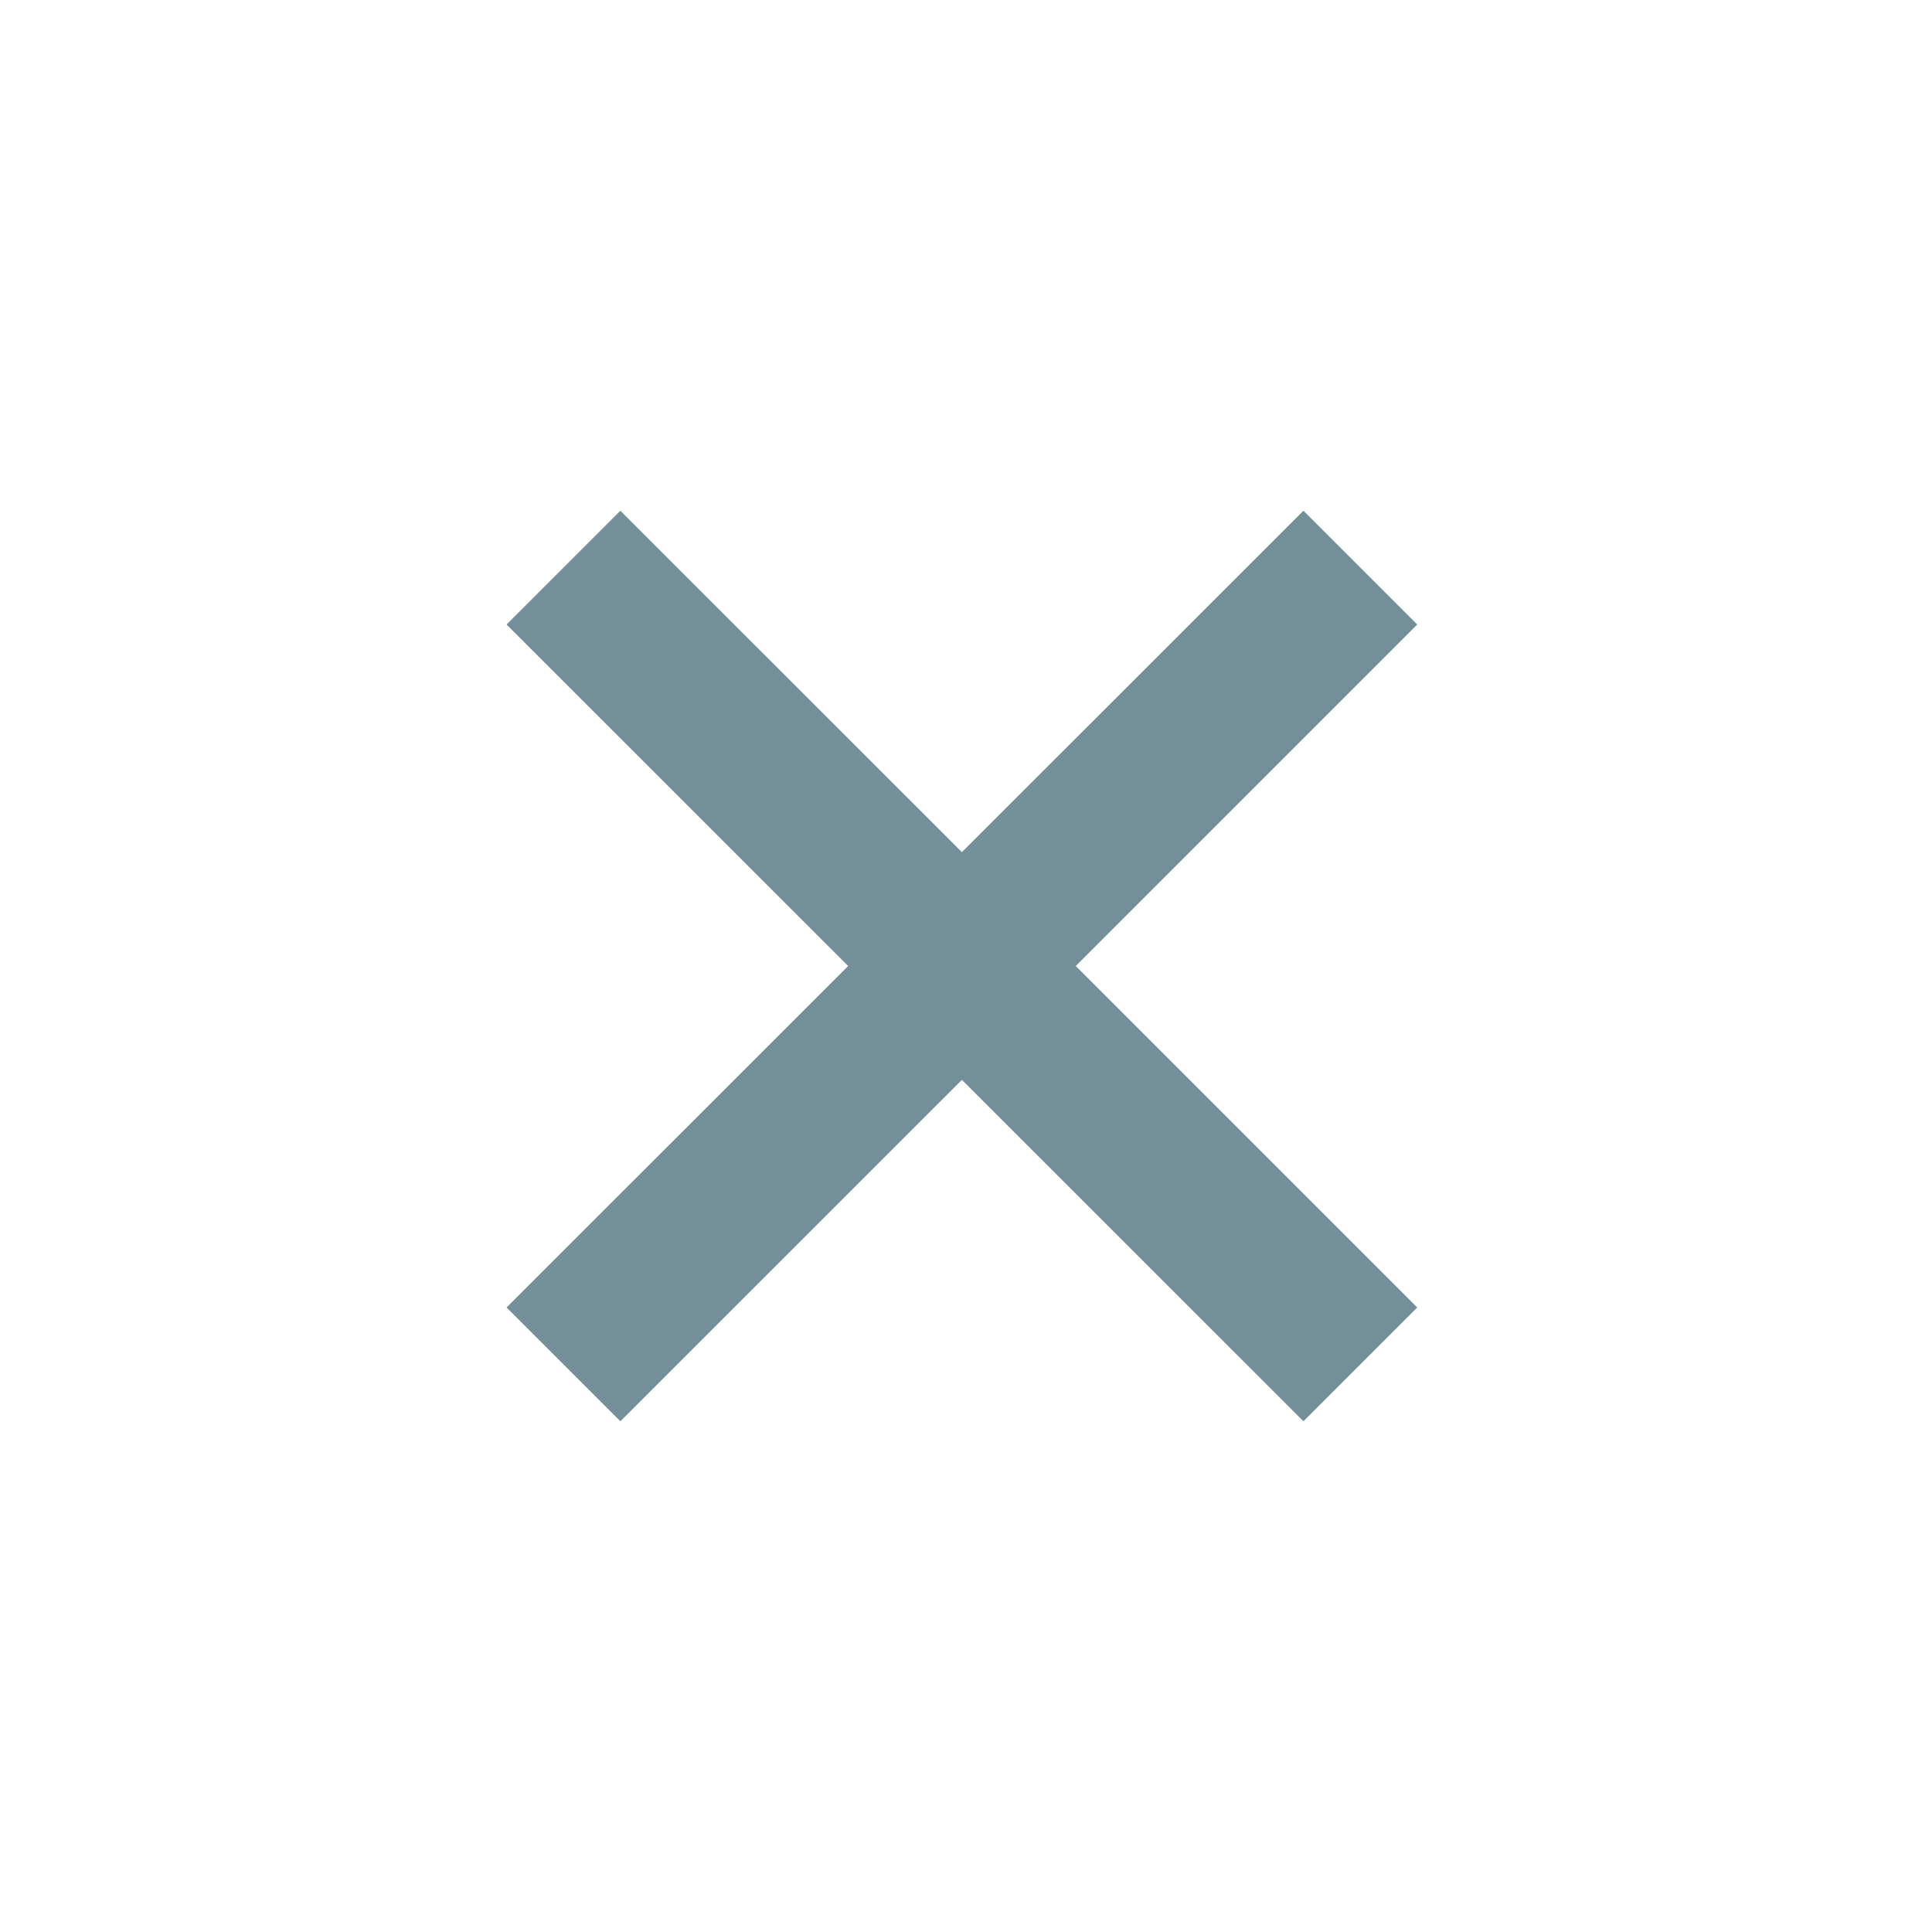
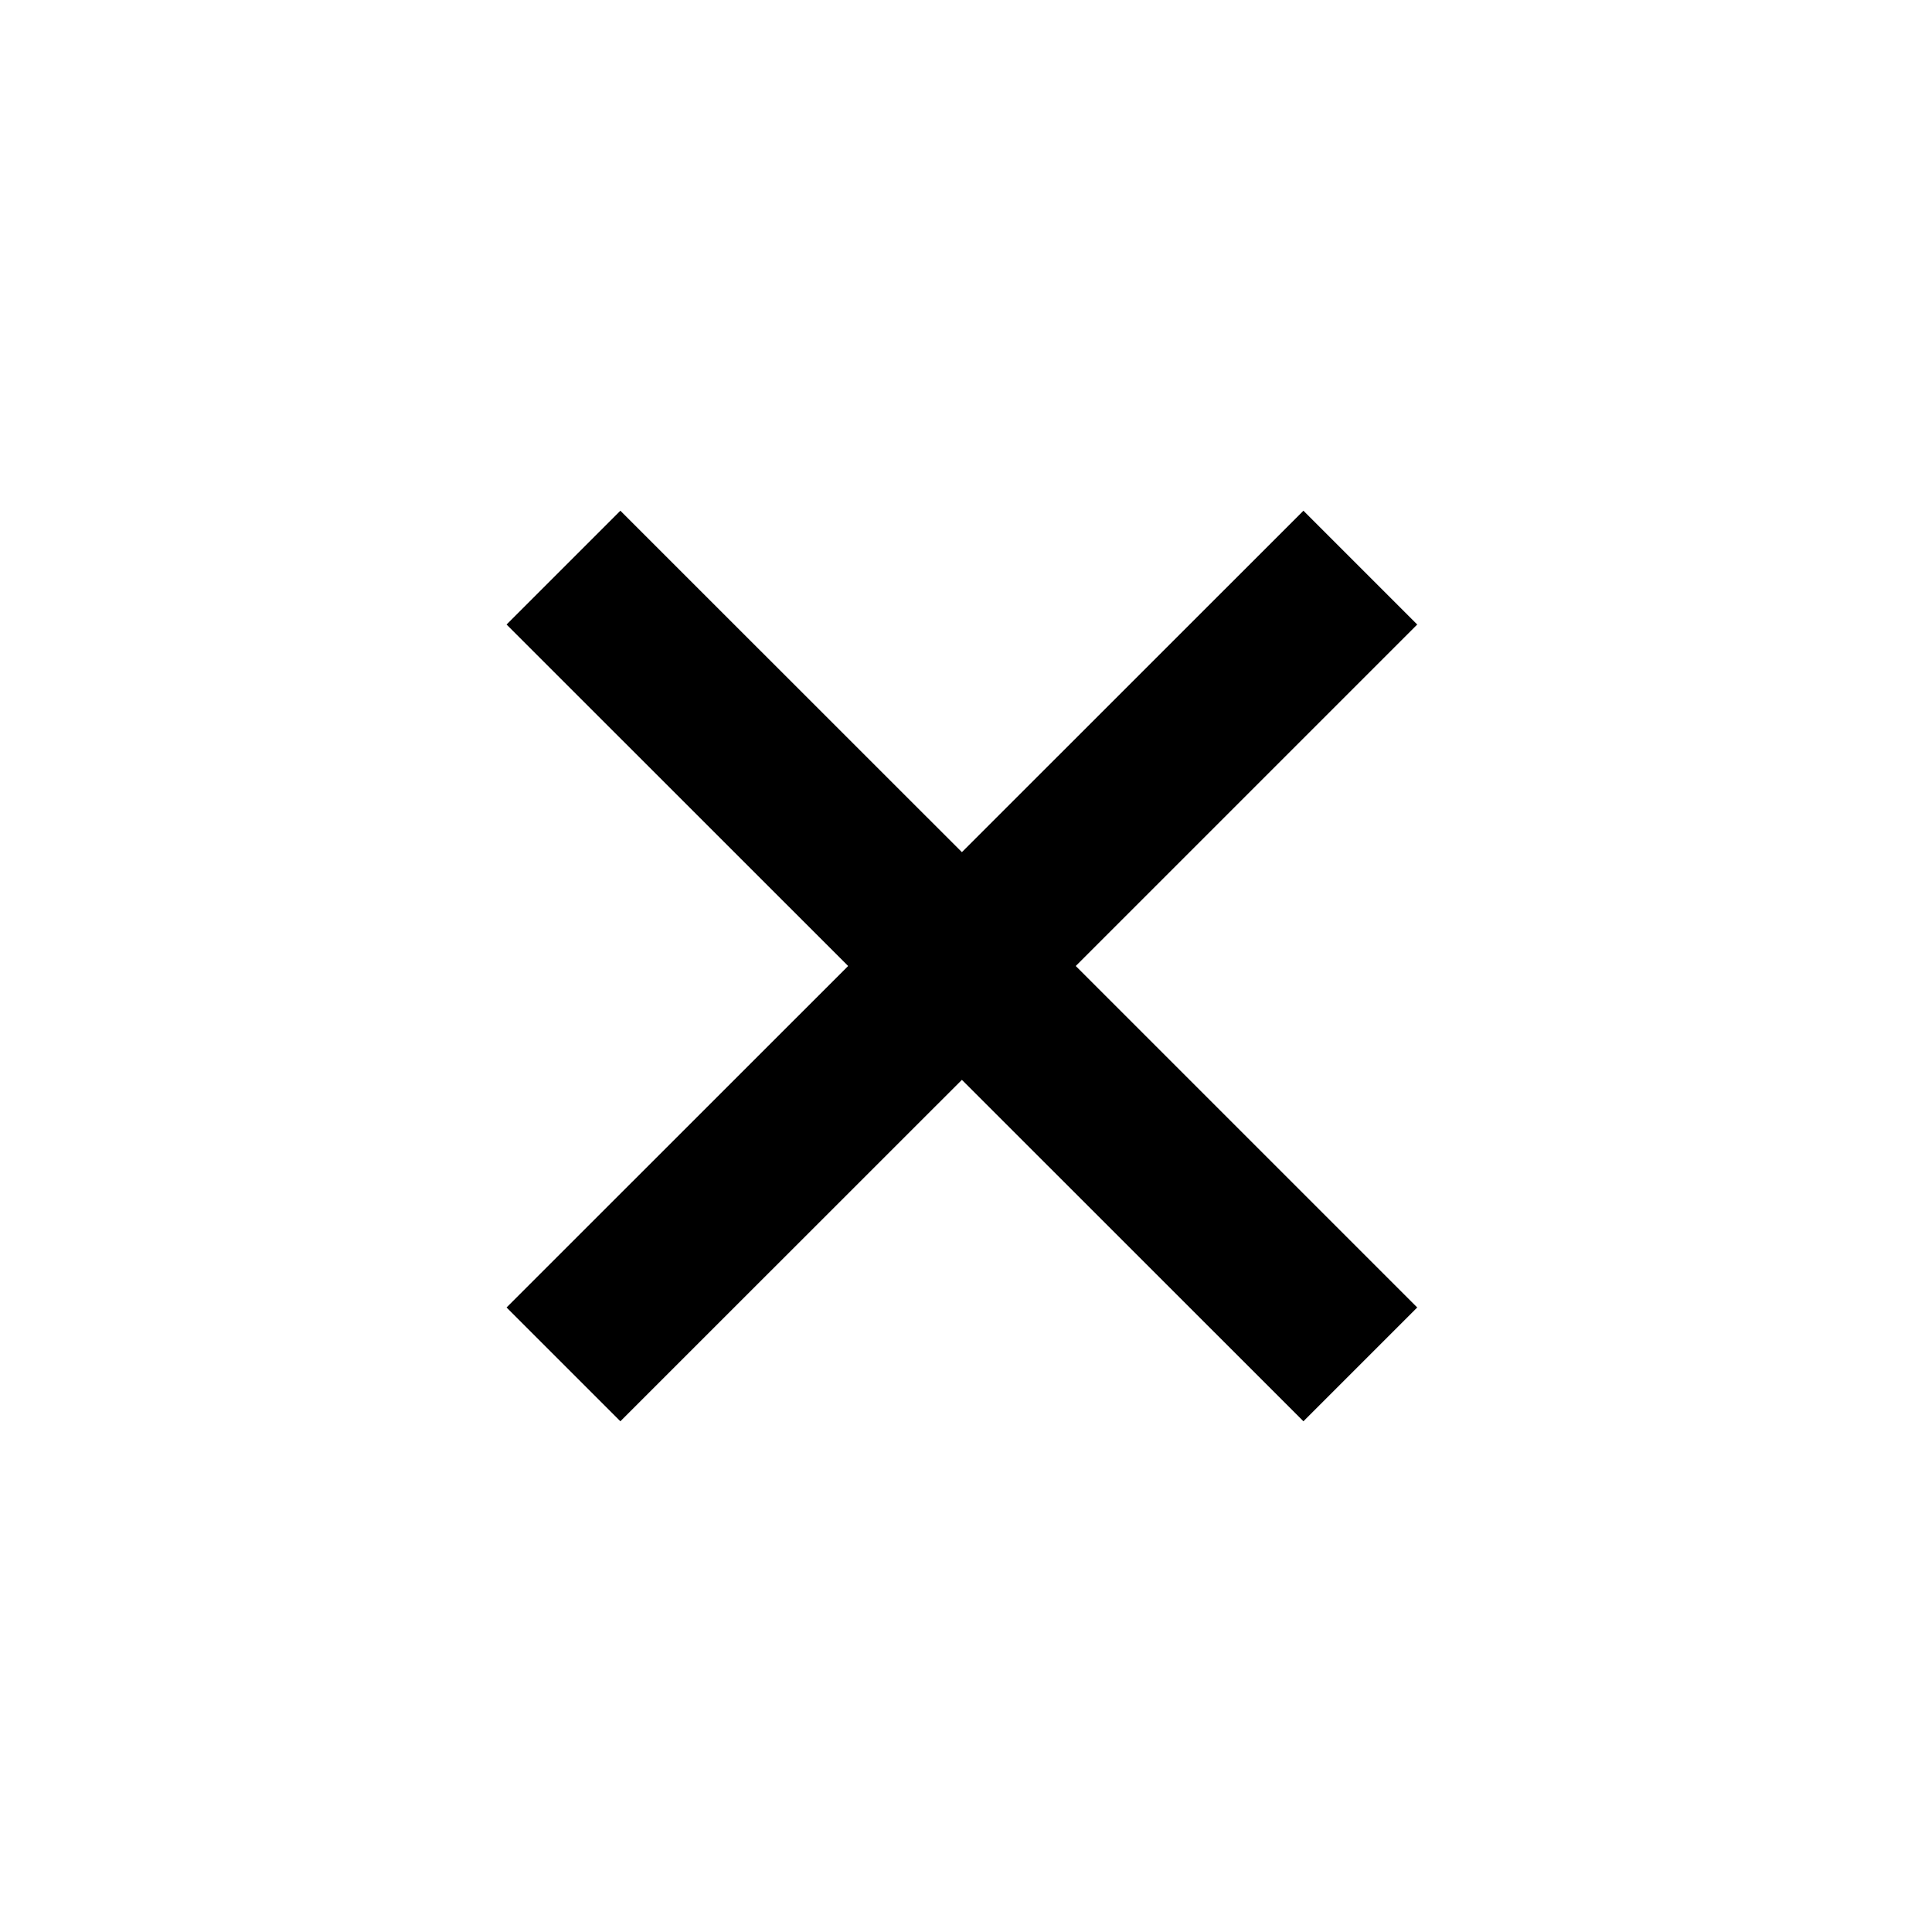
<svg xmlns="http://www.w3.org/2000/svg" width="20" height="20" viewBox="0 0 20 20" fill="none">
-   <path d="M13.493 5.994L13.964 6.465L10.783 9.646L10.43 10L10.783 10.354L13.964 13.535L13.493 14.006L10.311 10.825L9.957 10.471L9.604 10.825L6.422 14.006L5.951 13.535L9.133 10.354L9.486 10L9.133 9.646L5.951 6.465L6.422 5.994L9.604 9.175L9.957 9.529L10.311 9.175L13.493 5.994Z" fill="black" stroke="#738F99" />
+   <path d="M13.493 5.994L13.964 6.465L10.783 9.646L10.43 10L10.783 10.354L13.964 13.535L13.493 14.006L10.311 10.825L9.957 10.471L9.604 10.825L6.422 14.006L5.951 13.535L9.133 10.354L9.486 10L9.133 9.646L5.951 6.465L6.422 5.994L9.604 9.175L9.957 9.529L10.311 9.175L13.493 5.994Z" fill="black" stroke="currentColor" />
</svg>
